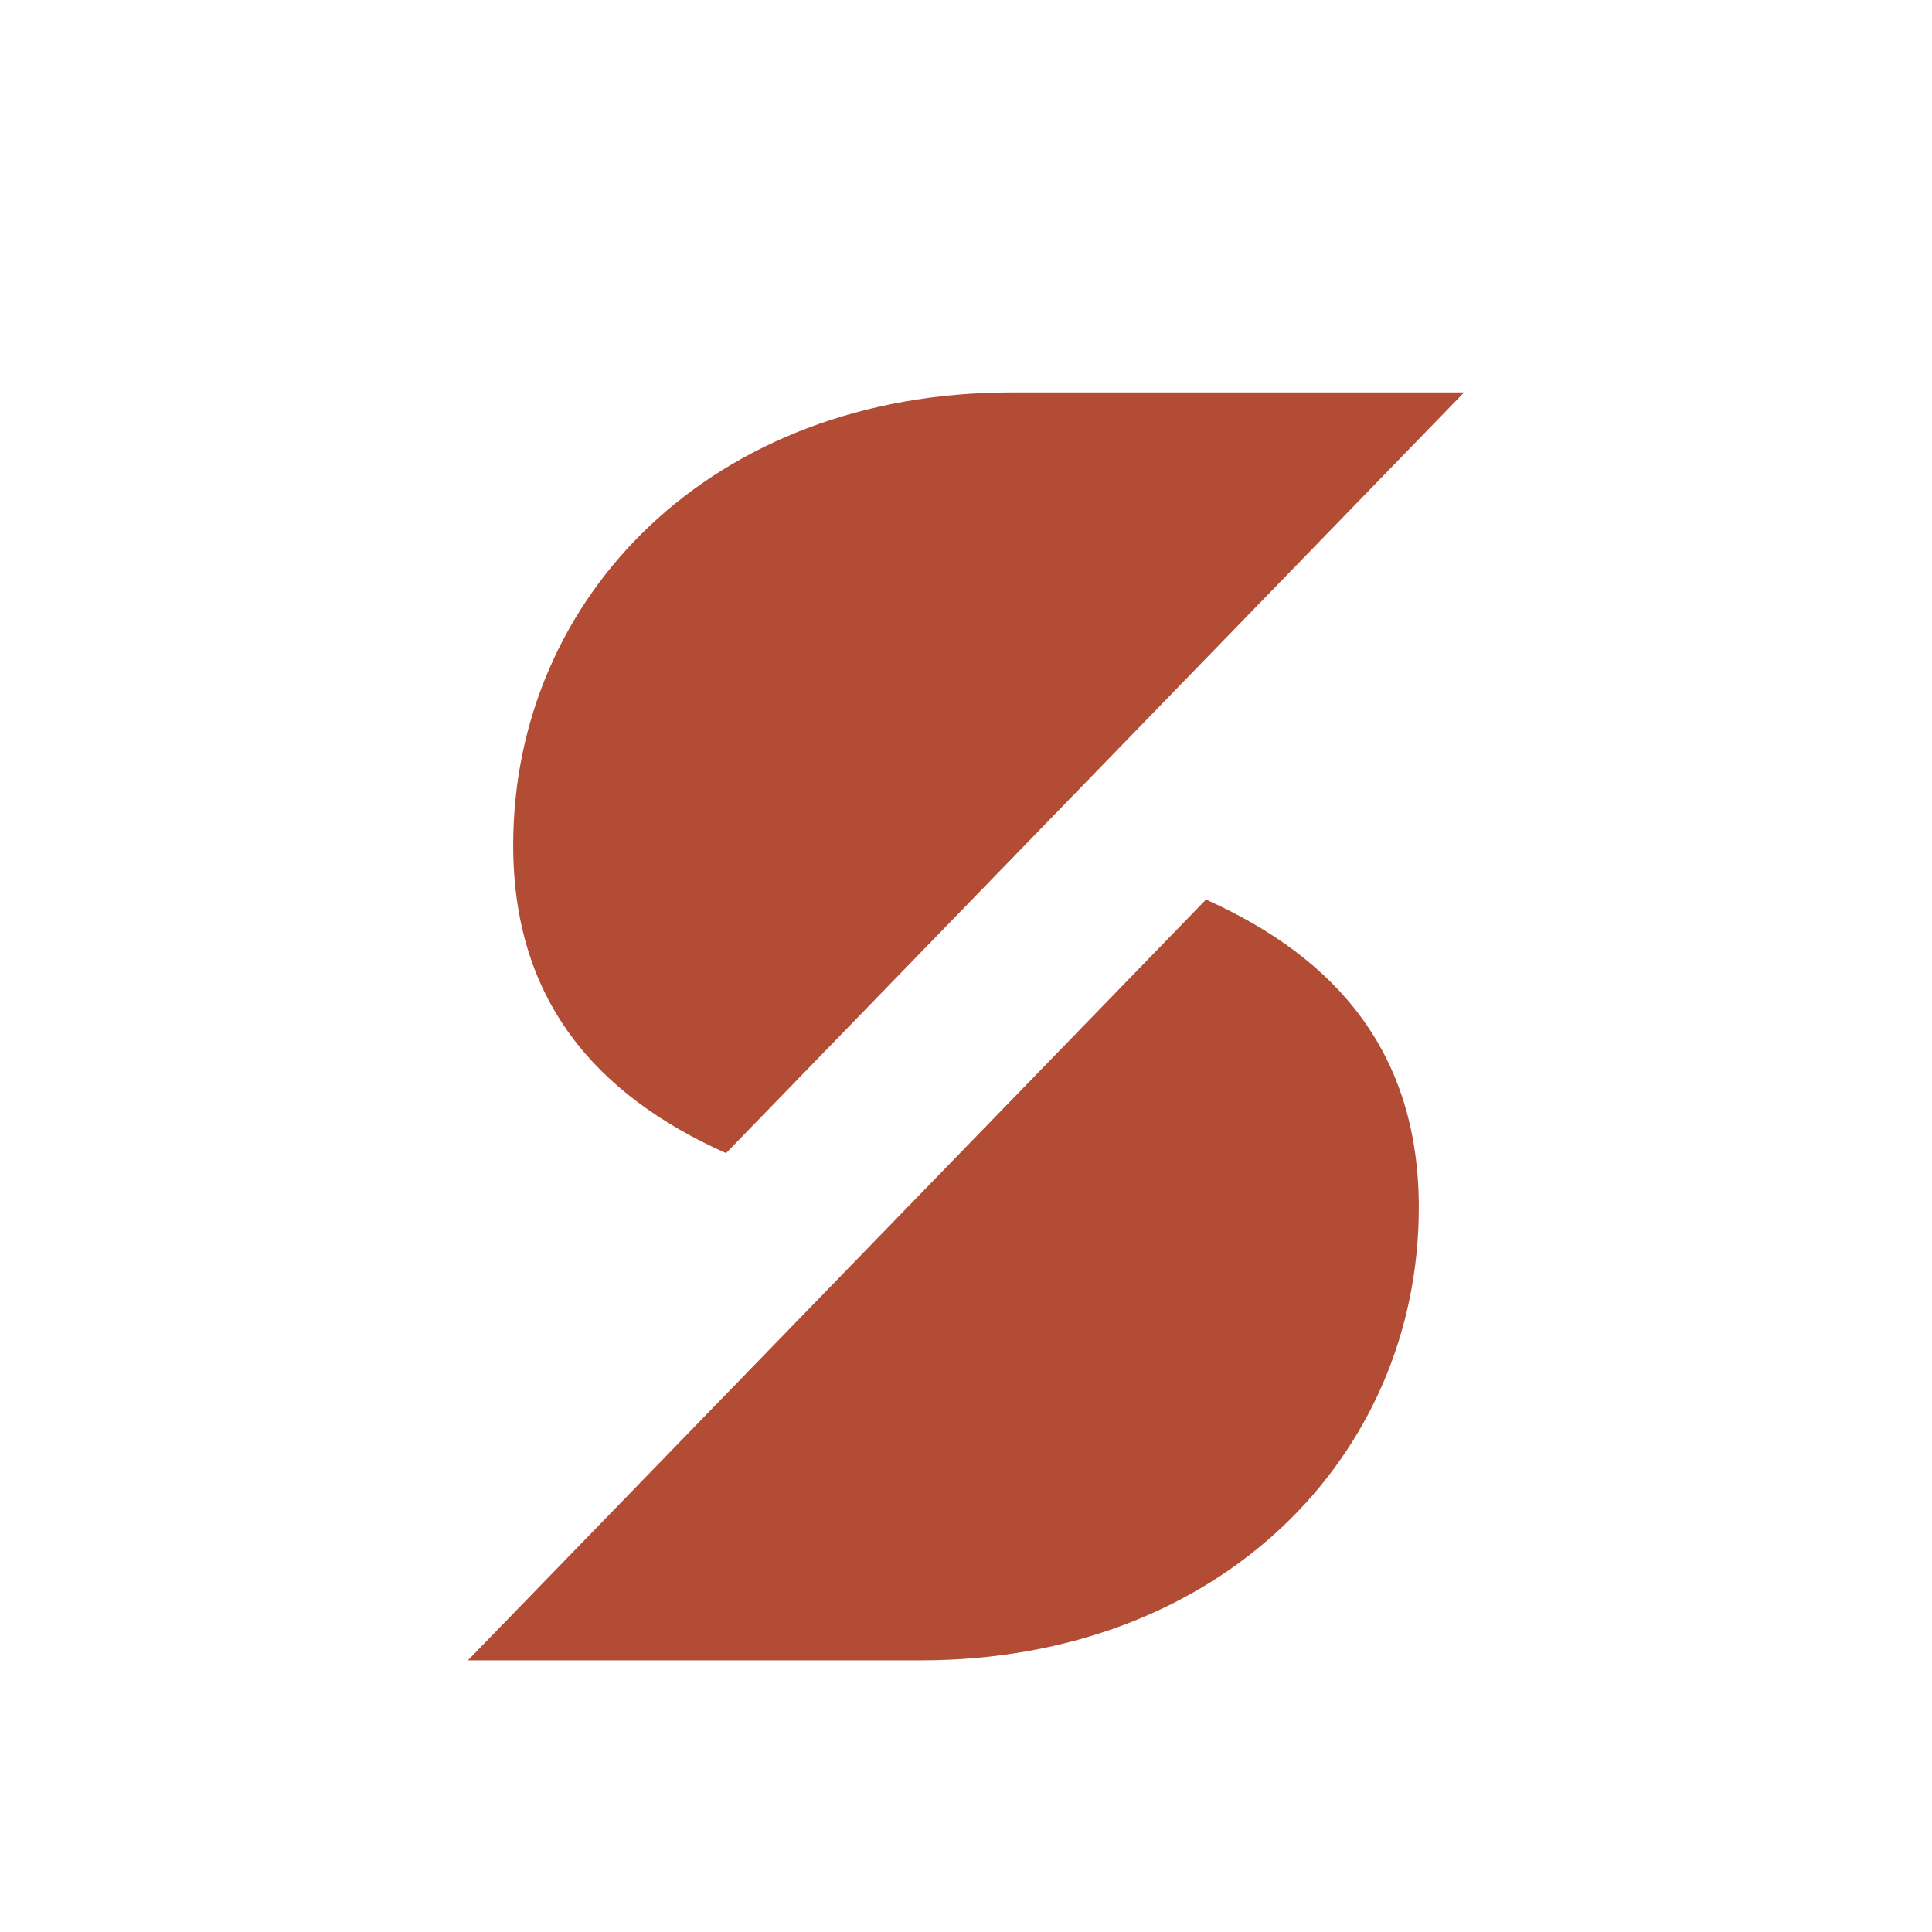
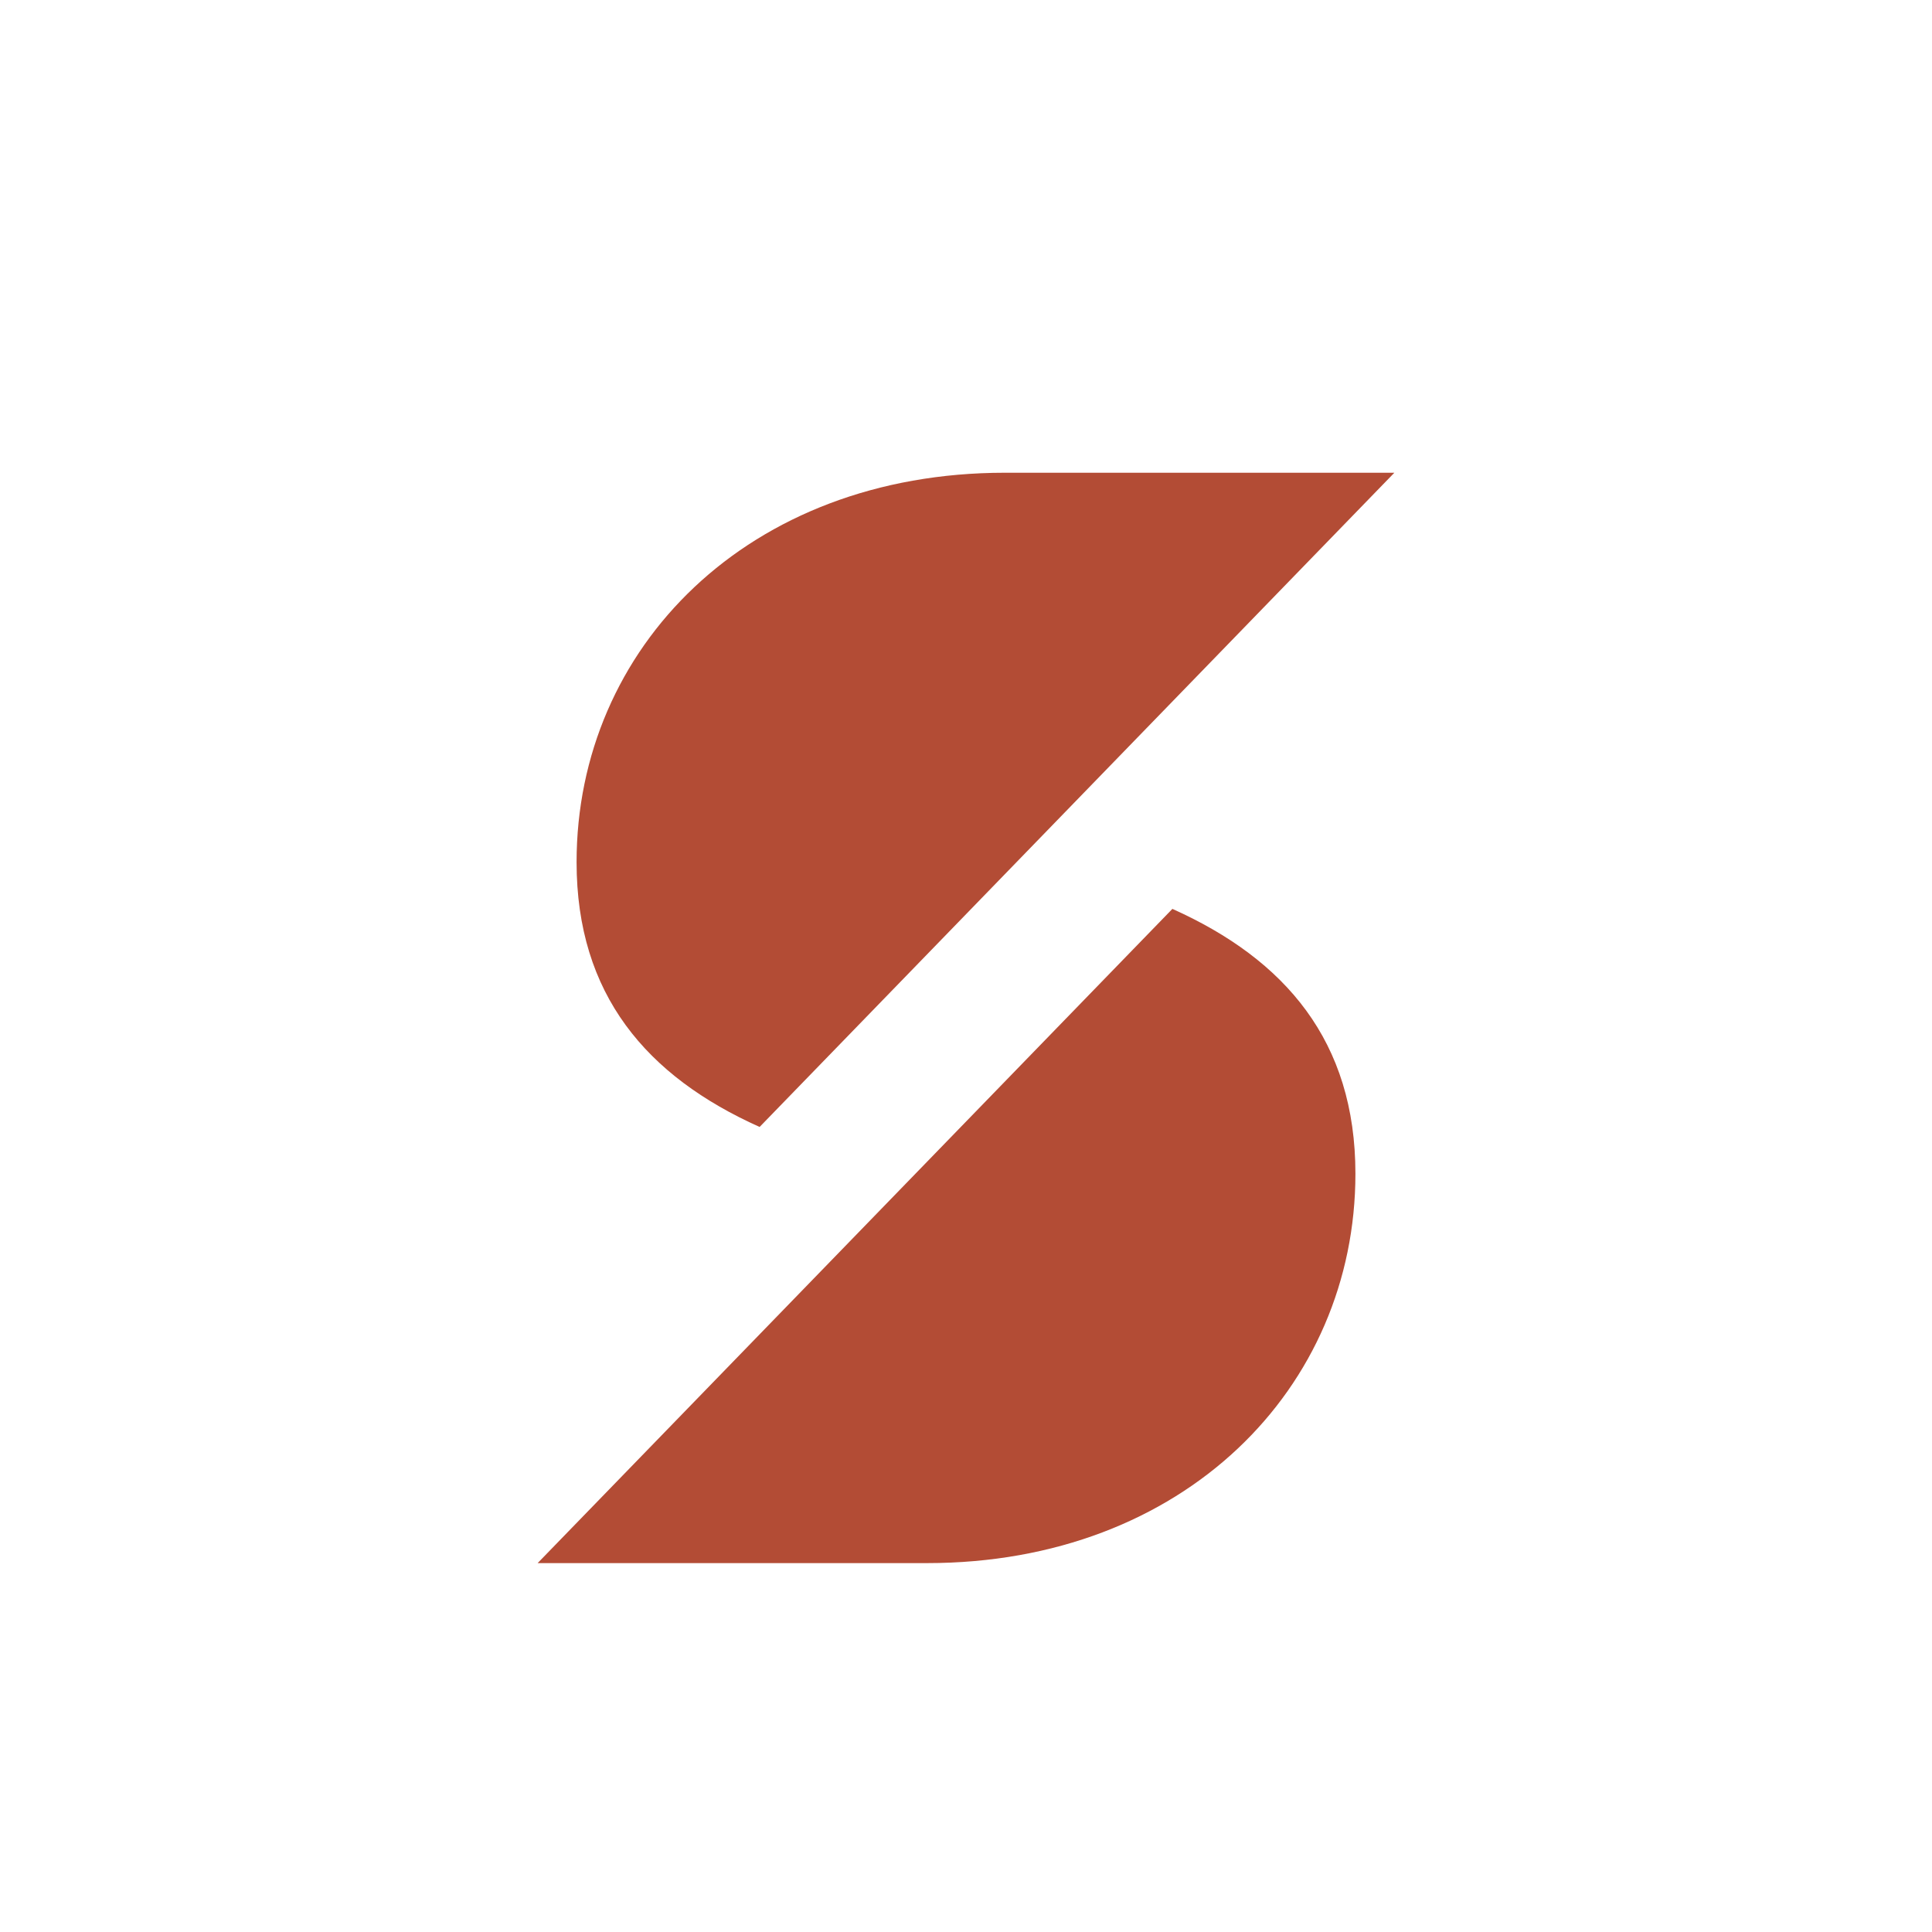
<svg xmlns="http://www.w3.org/2000/svg" viewBox="0 0 32 32">
-   <g fill="#b34c35" transform="translate(4 5) scale(0.75)">
-     <g transform="translate(2)">
-       <path d="M25 2H15C8.4 2 4 6.5 4 12c0 3.4 1.8 5.5 4.7 6.8L25 2Z" />
-       <path d="M3 30h10c6.6 0 11-4.5 11-10 0-3.4-1.8-5.5-4.7-6.8L3 30Z" />
-     </g>
+   <g fill="#b34c35" transform="translate(6.97 6.54) scale(0.645)">
+     <path d="M25 2H15C8.4 2 4 6.5 4 12c0 3.4 1.8 5.5 4.7 6.8L25 2Z" />
+     <path d="M3 30h10c6.6 0 11-4.5 11-10 0-3.4-1.8-5.5-4.7-6.8L3 30Z" />
  </g>
</svg>
